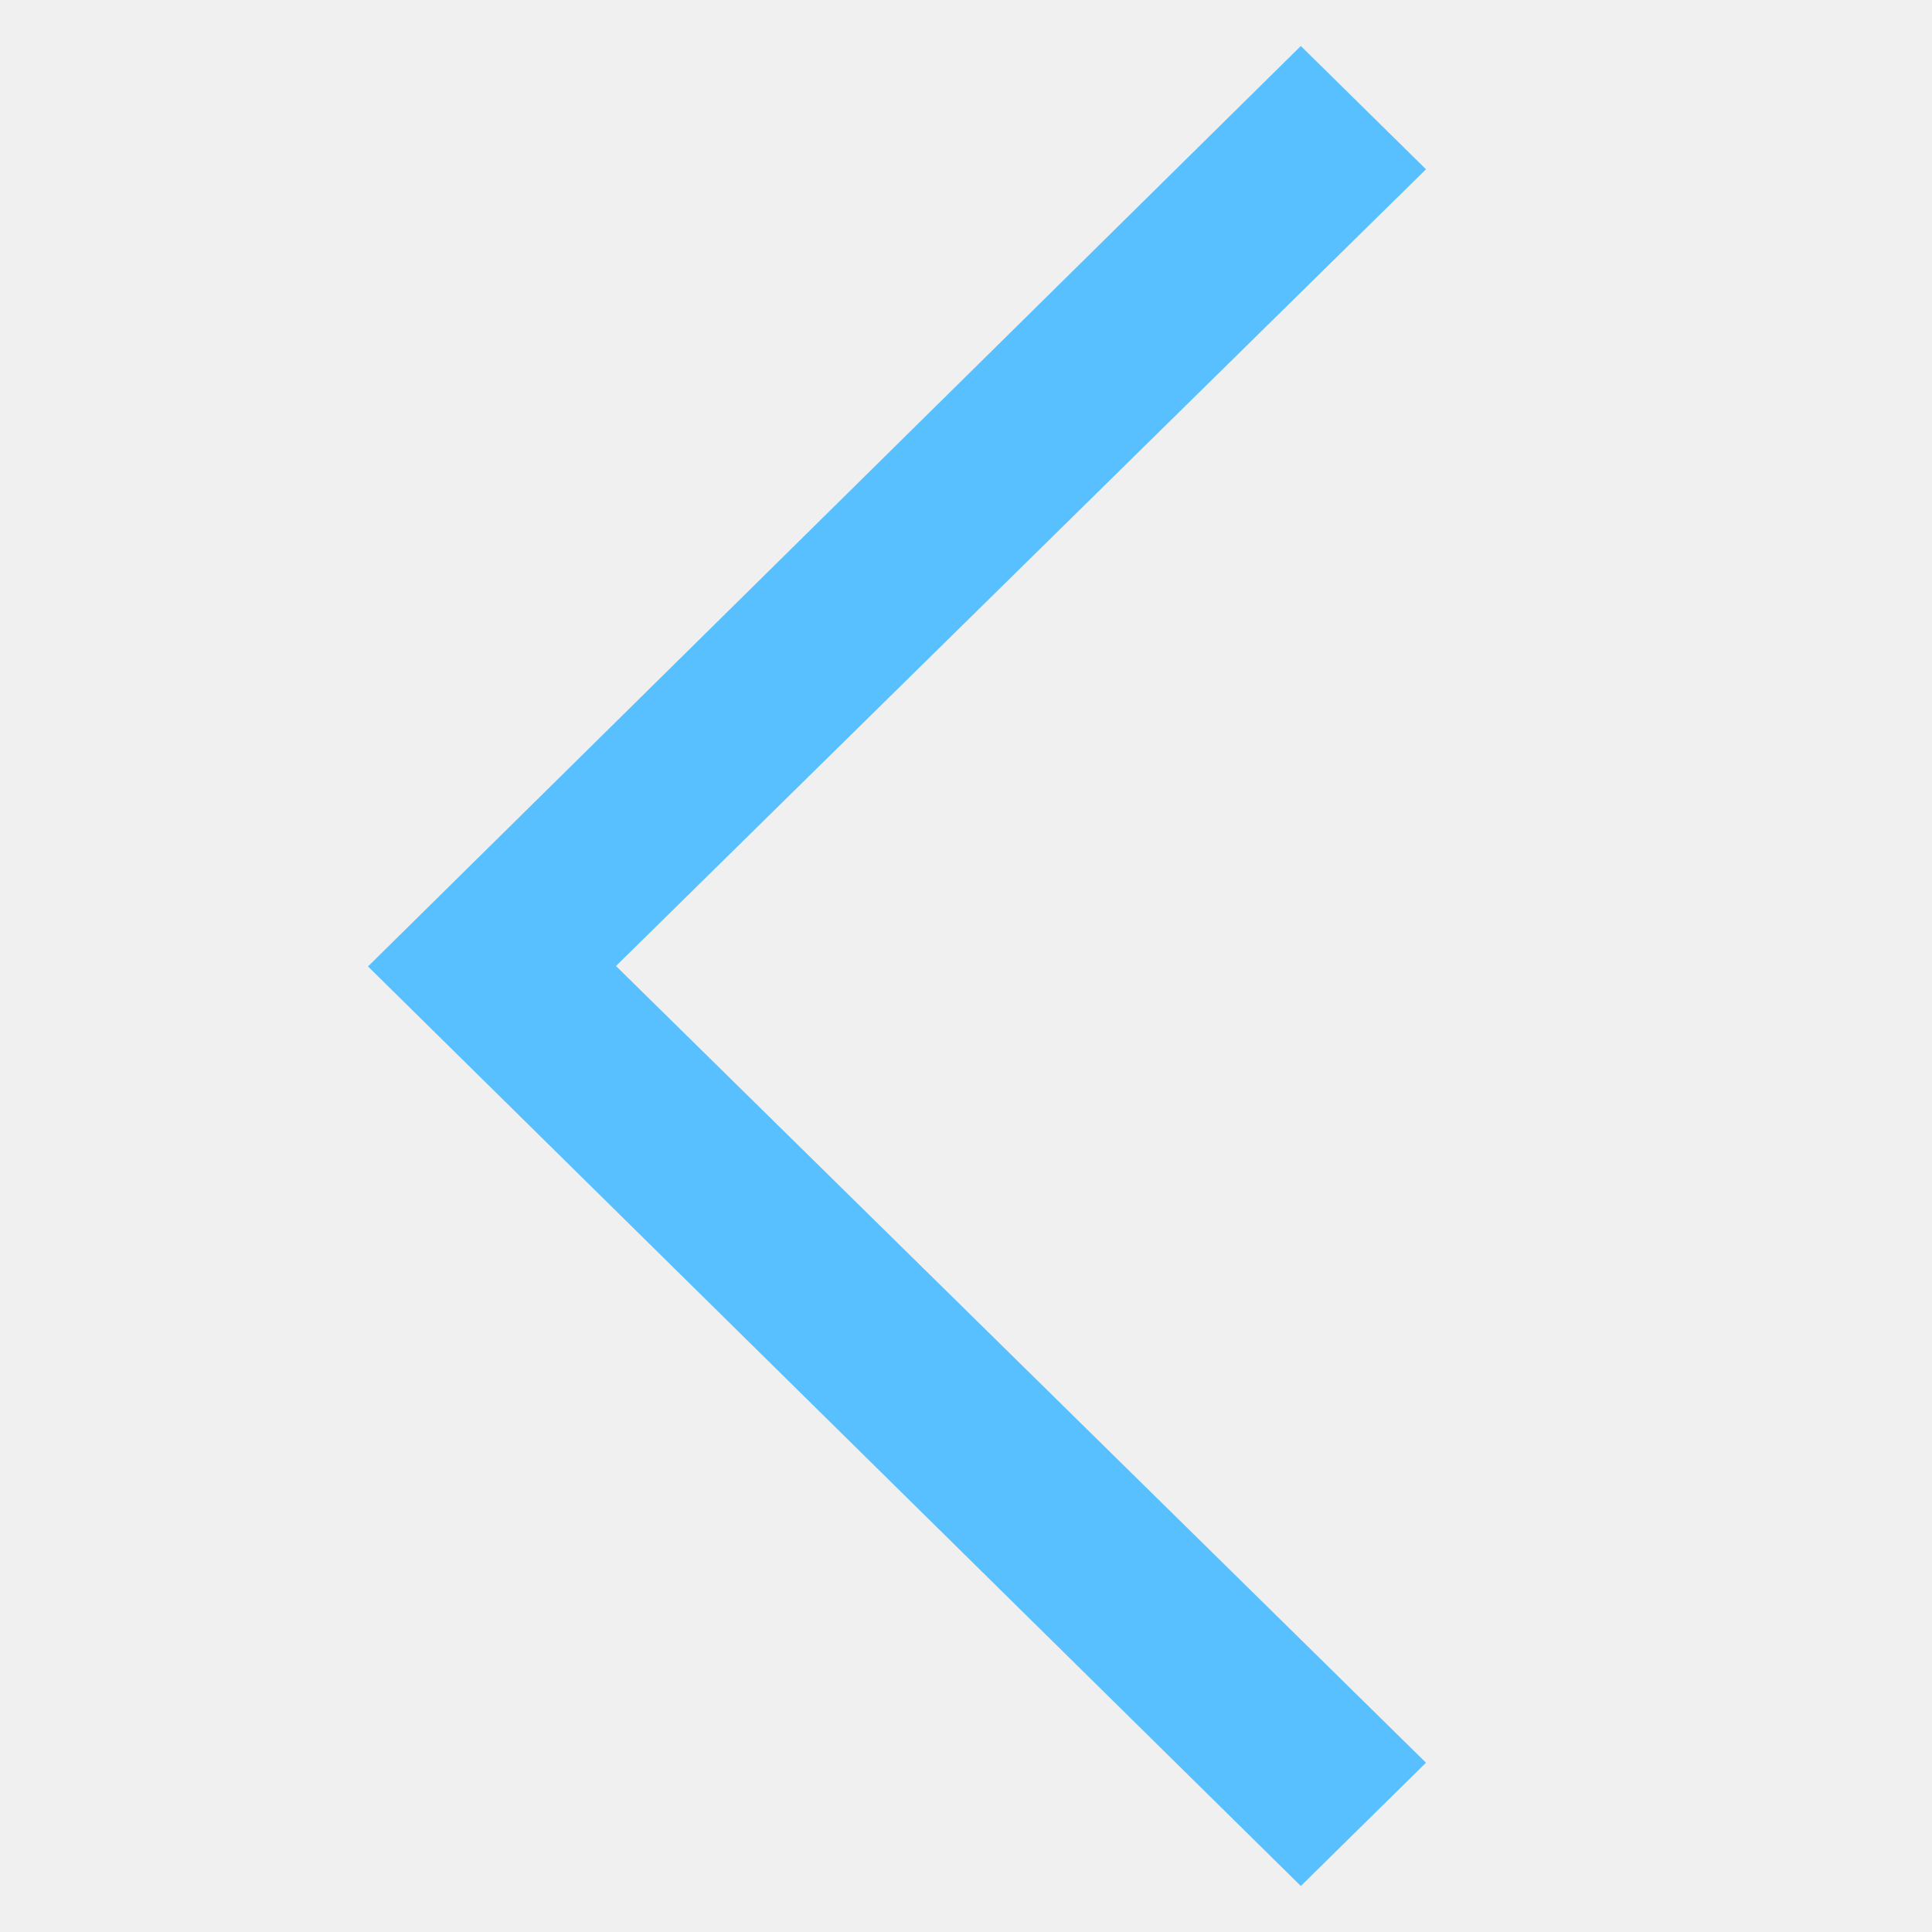
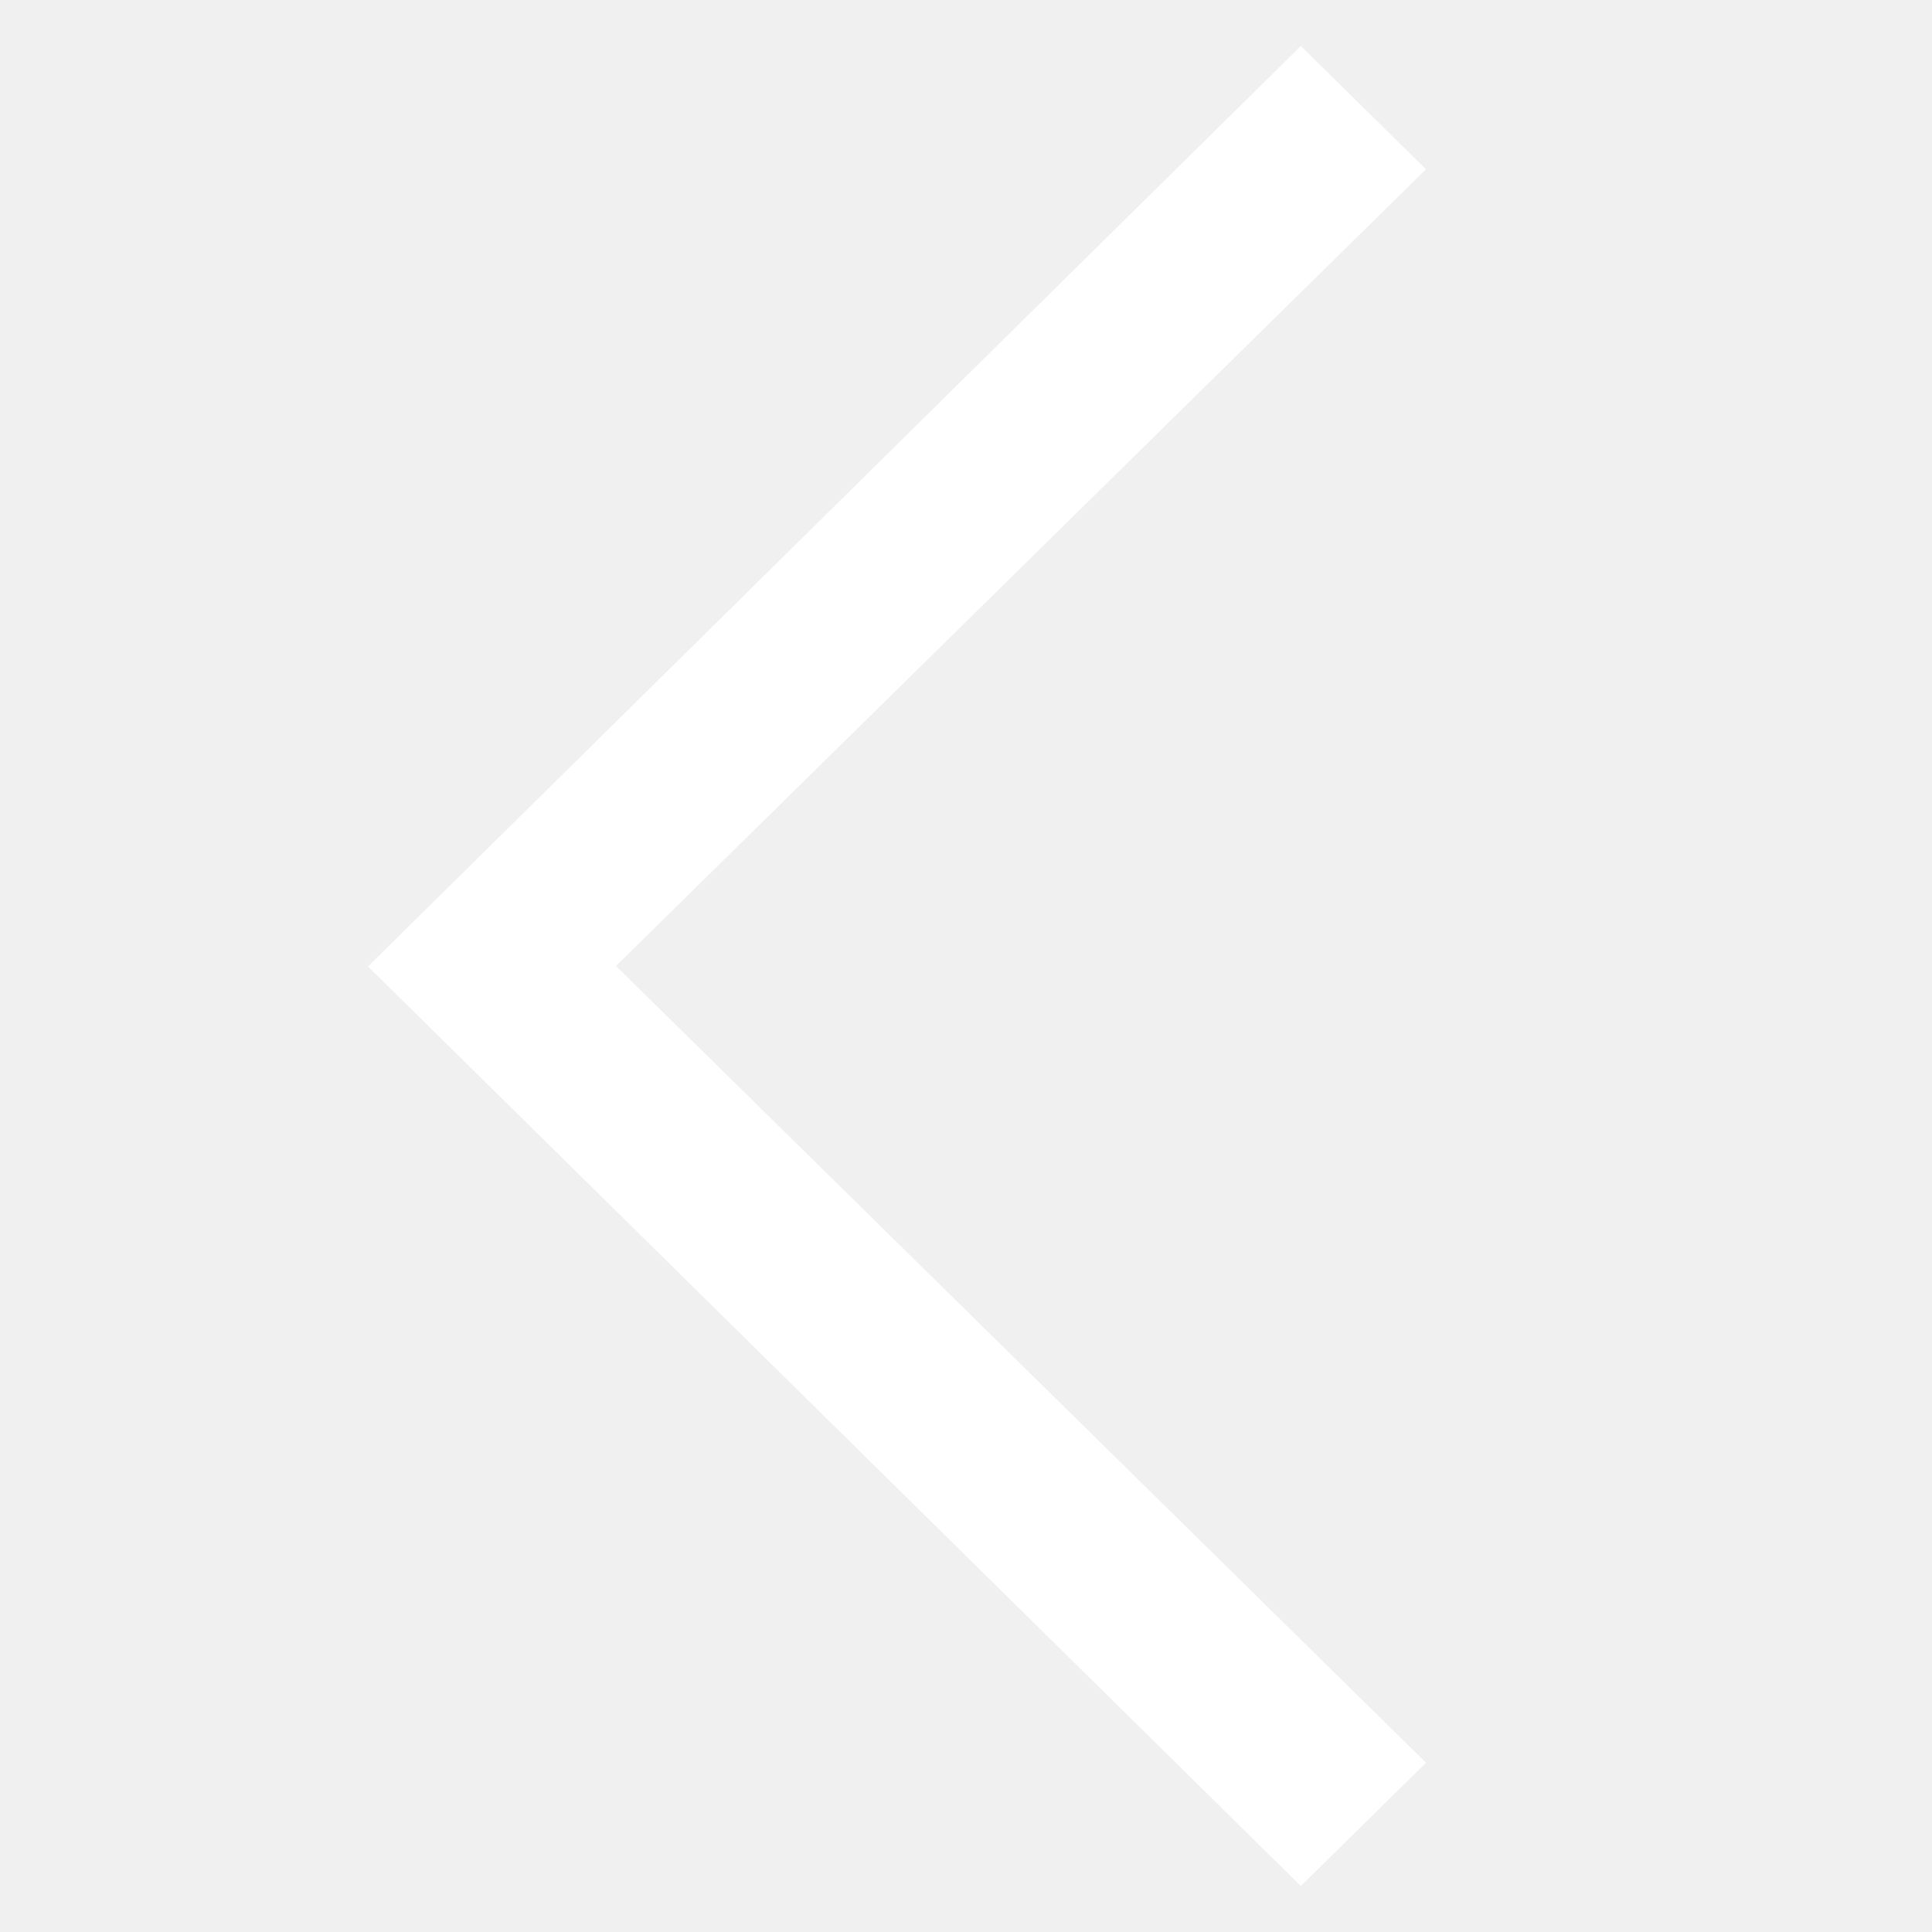
- <svg xmlns="http://www.w3.org/2000/svg" version="1.1" baseProfile="tiny" id="Layer_1" x="0px" y="0px" width="42px" height="42px" viewBox="0 0 42 42" xml:space="preserve">
-   <polygon fill-rule="evenodd" fill="#58C0FF" points="31,38.32 13.391,21 31,3.68 28.279,1 8,21.01 28.279,41 " />
+ <svg xmlns="http://www.w3.org/2000/svg" version="1.1" id="Layer_1" x="0px" y="0px" width="42px" height="42px" viewBox="0 0 42 42" xml:space="preserve">
+   <defs id="defs7" />
+   <polygon fill-rule="evenodd" fill="#58C0FF" points="31,38.32 13.391,21 31,3.68 28.279,1 8,21.01 28.279,41 " id="polygon3" style="fill:#ffffff;fill-opacity:1" />
</svg>
